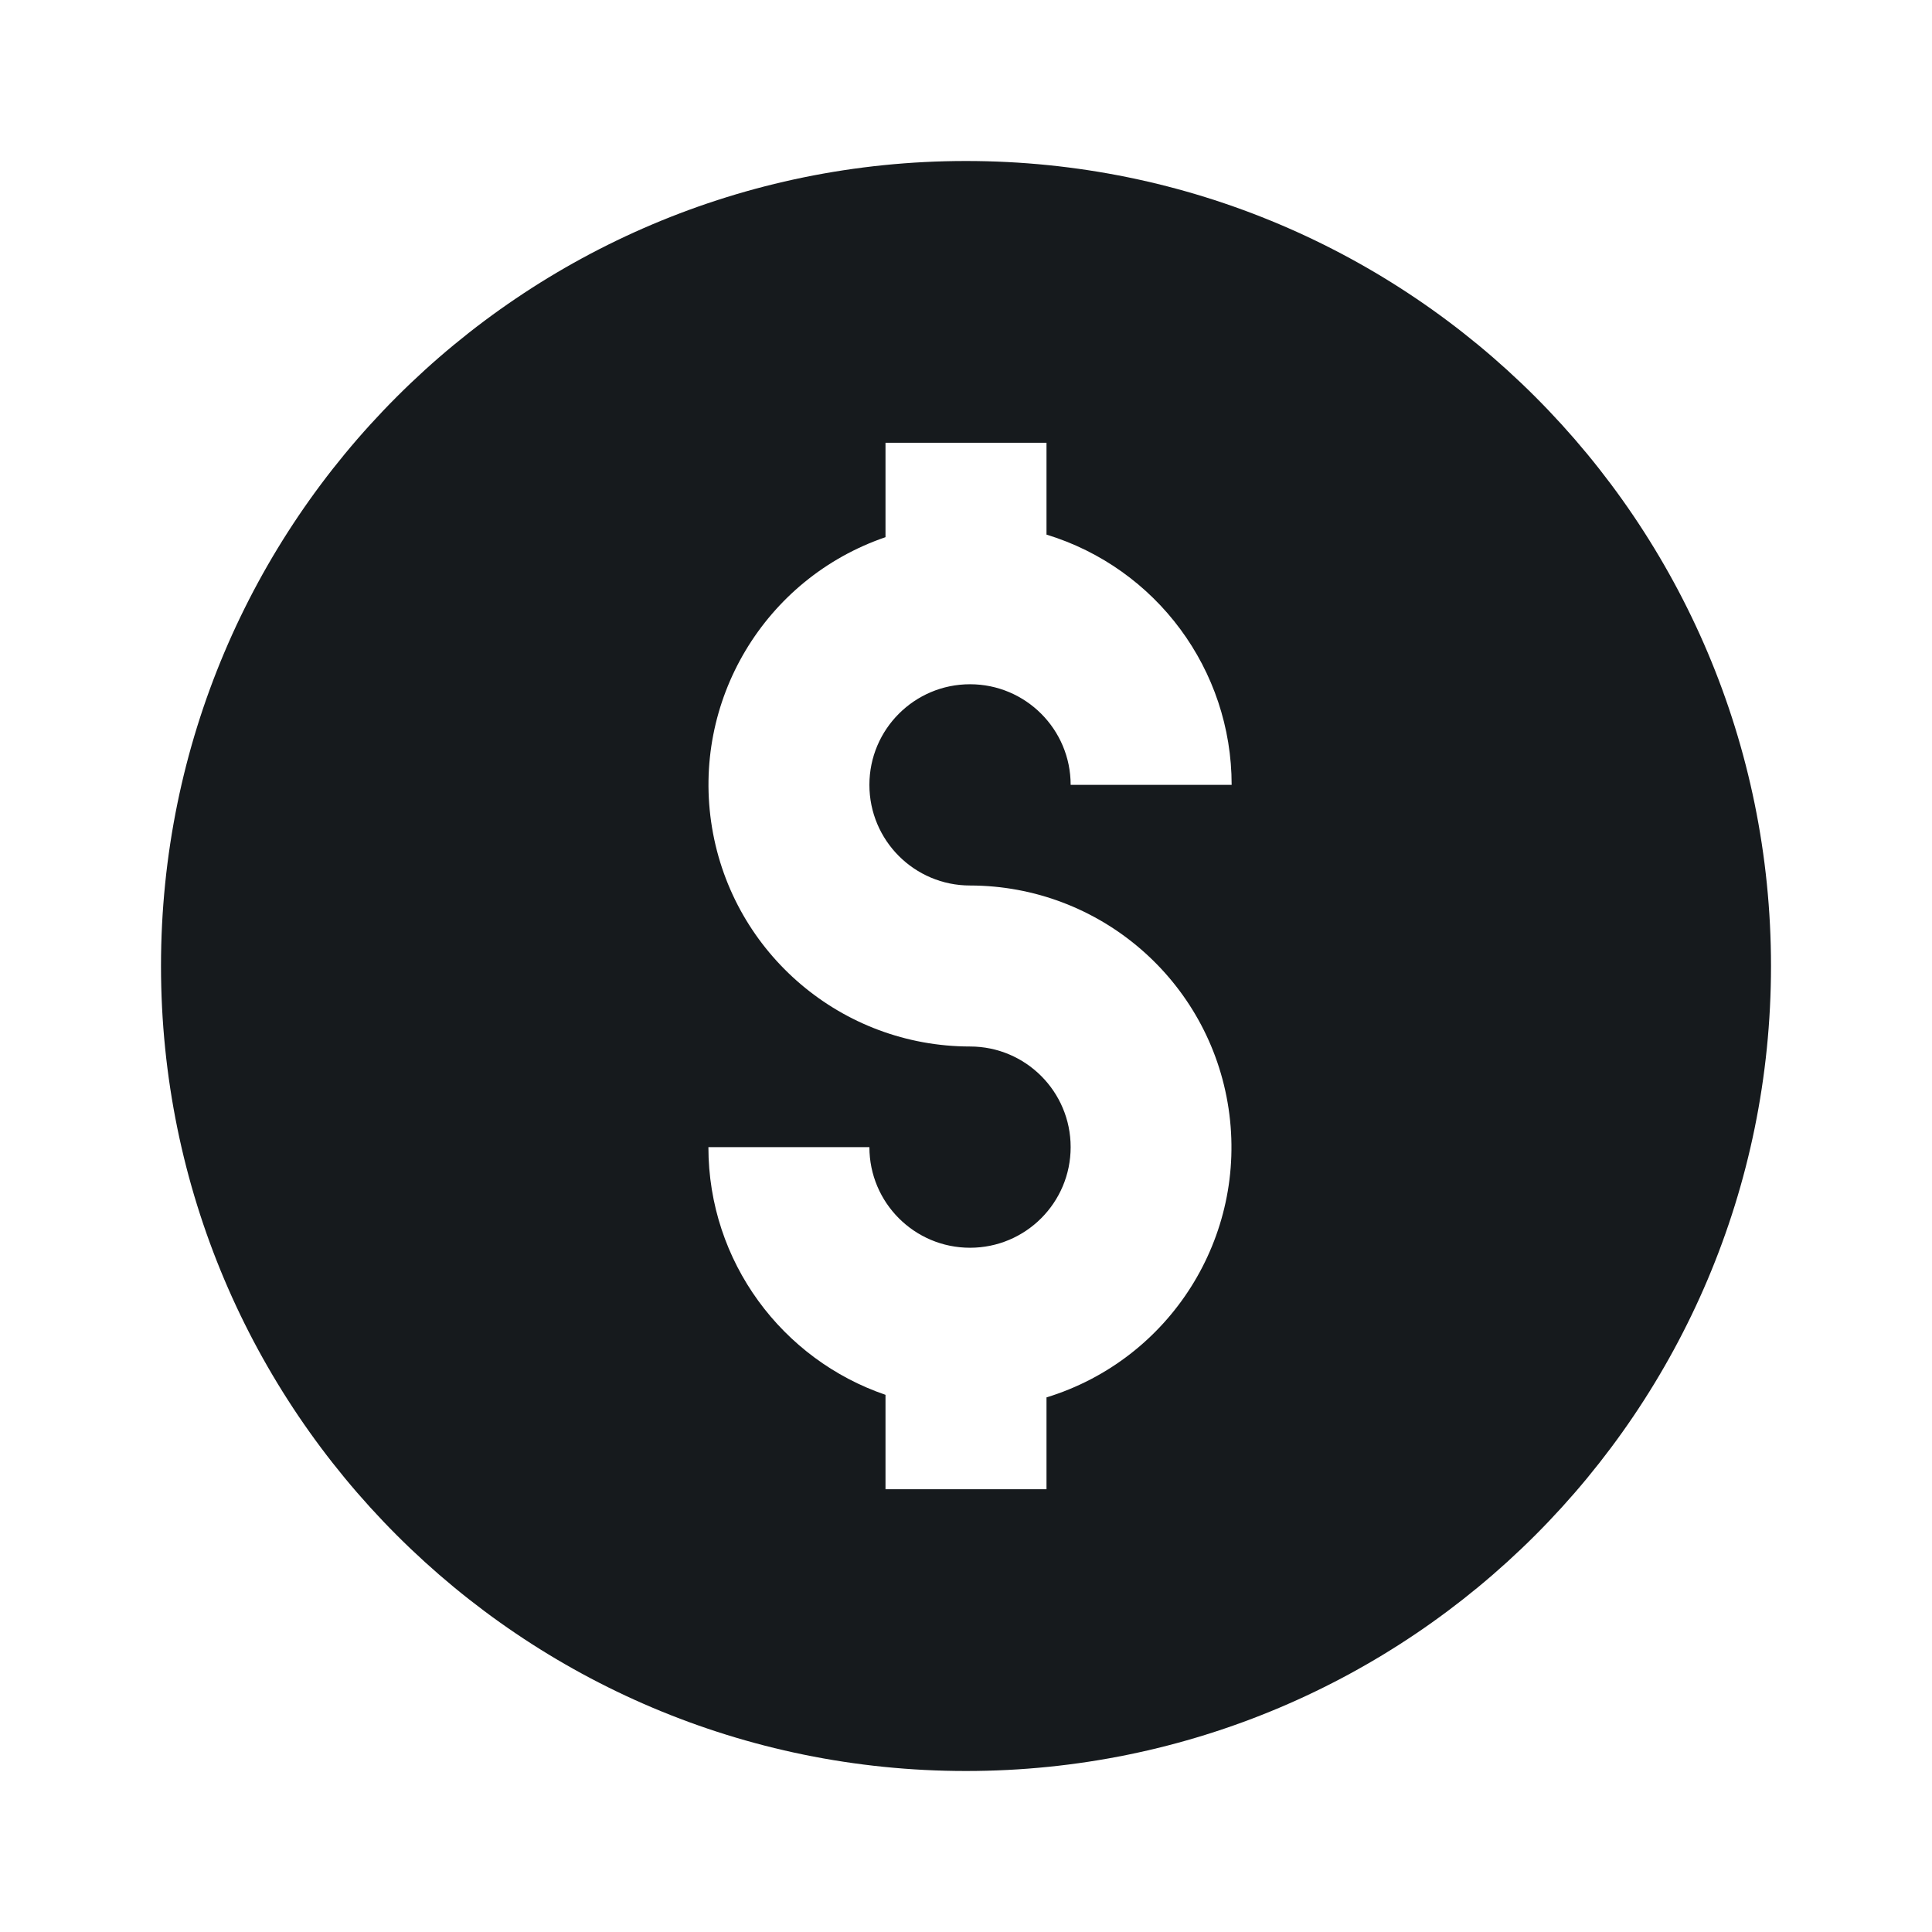
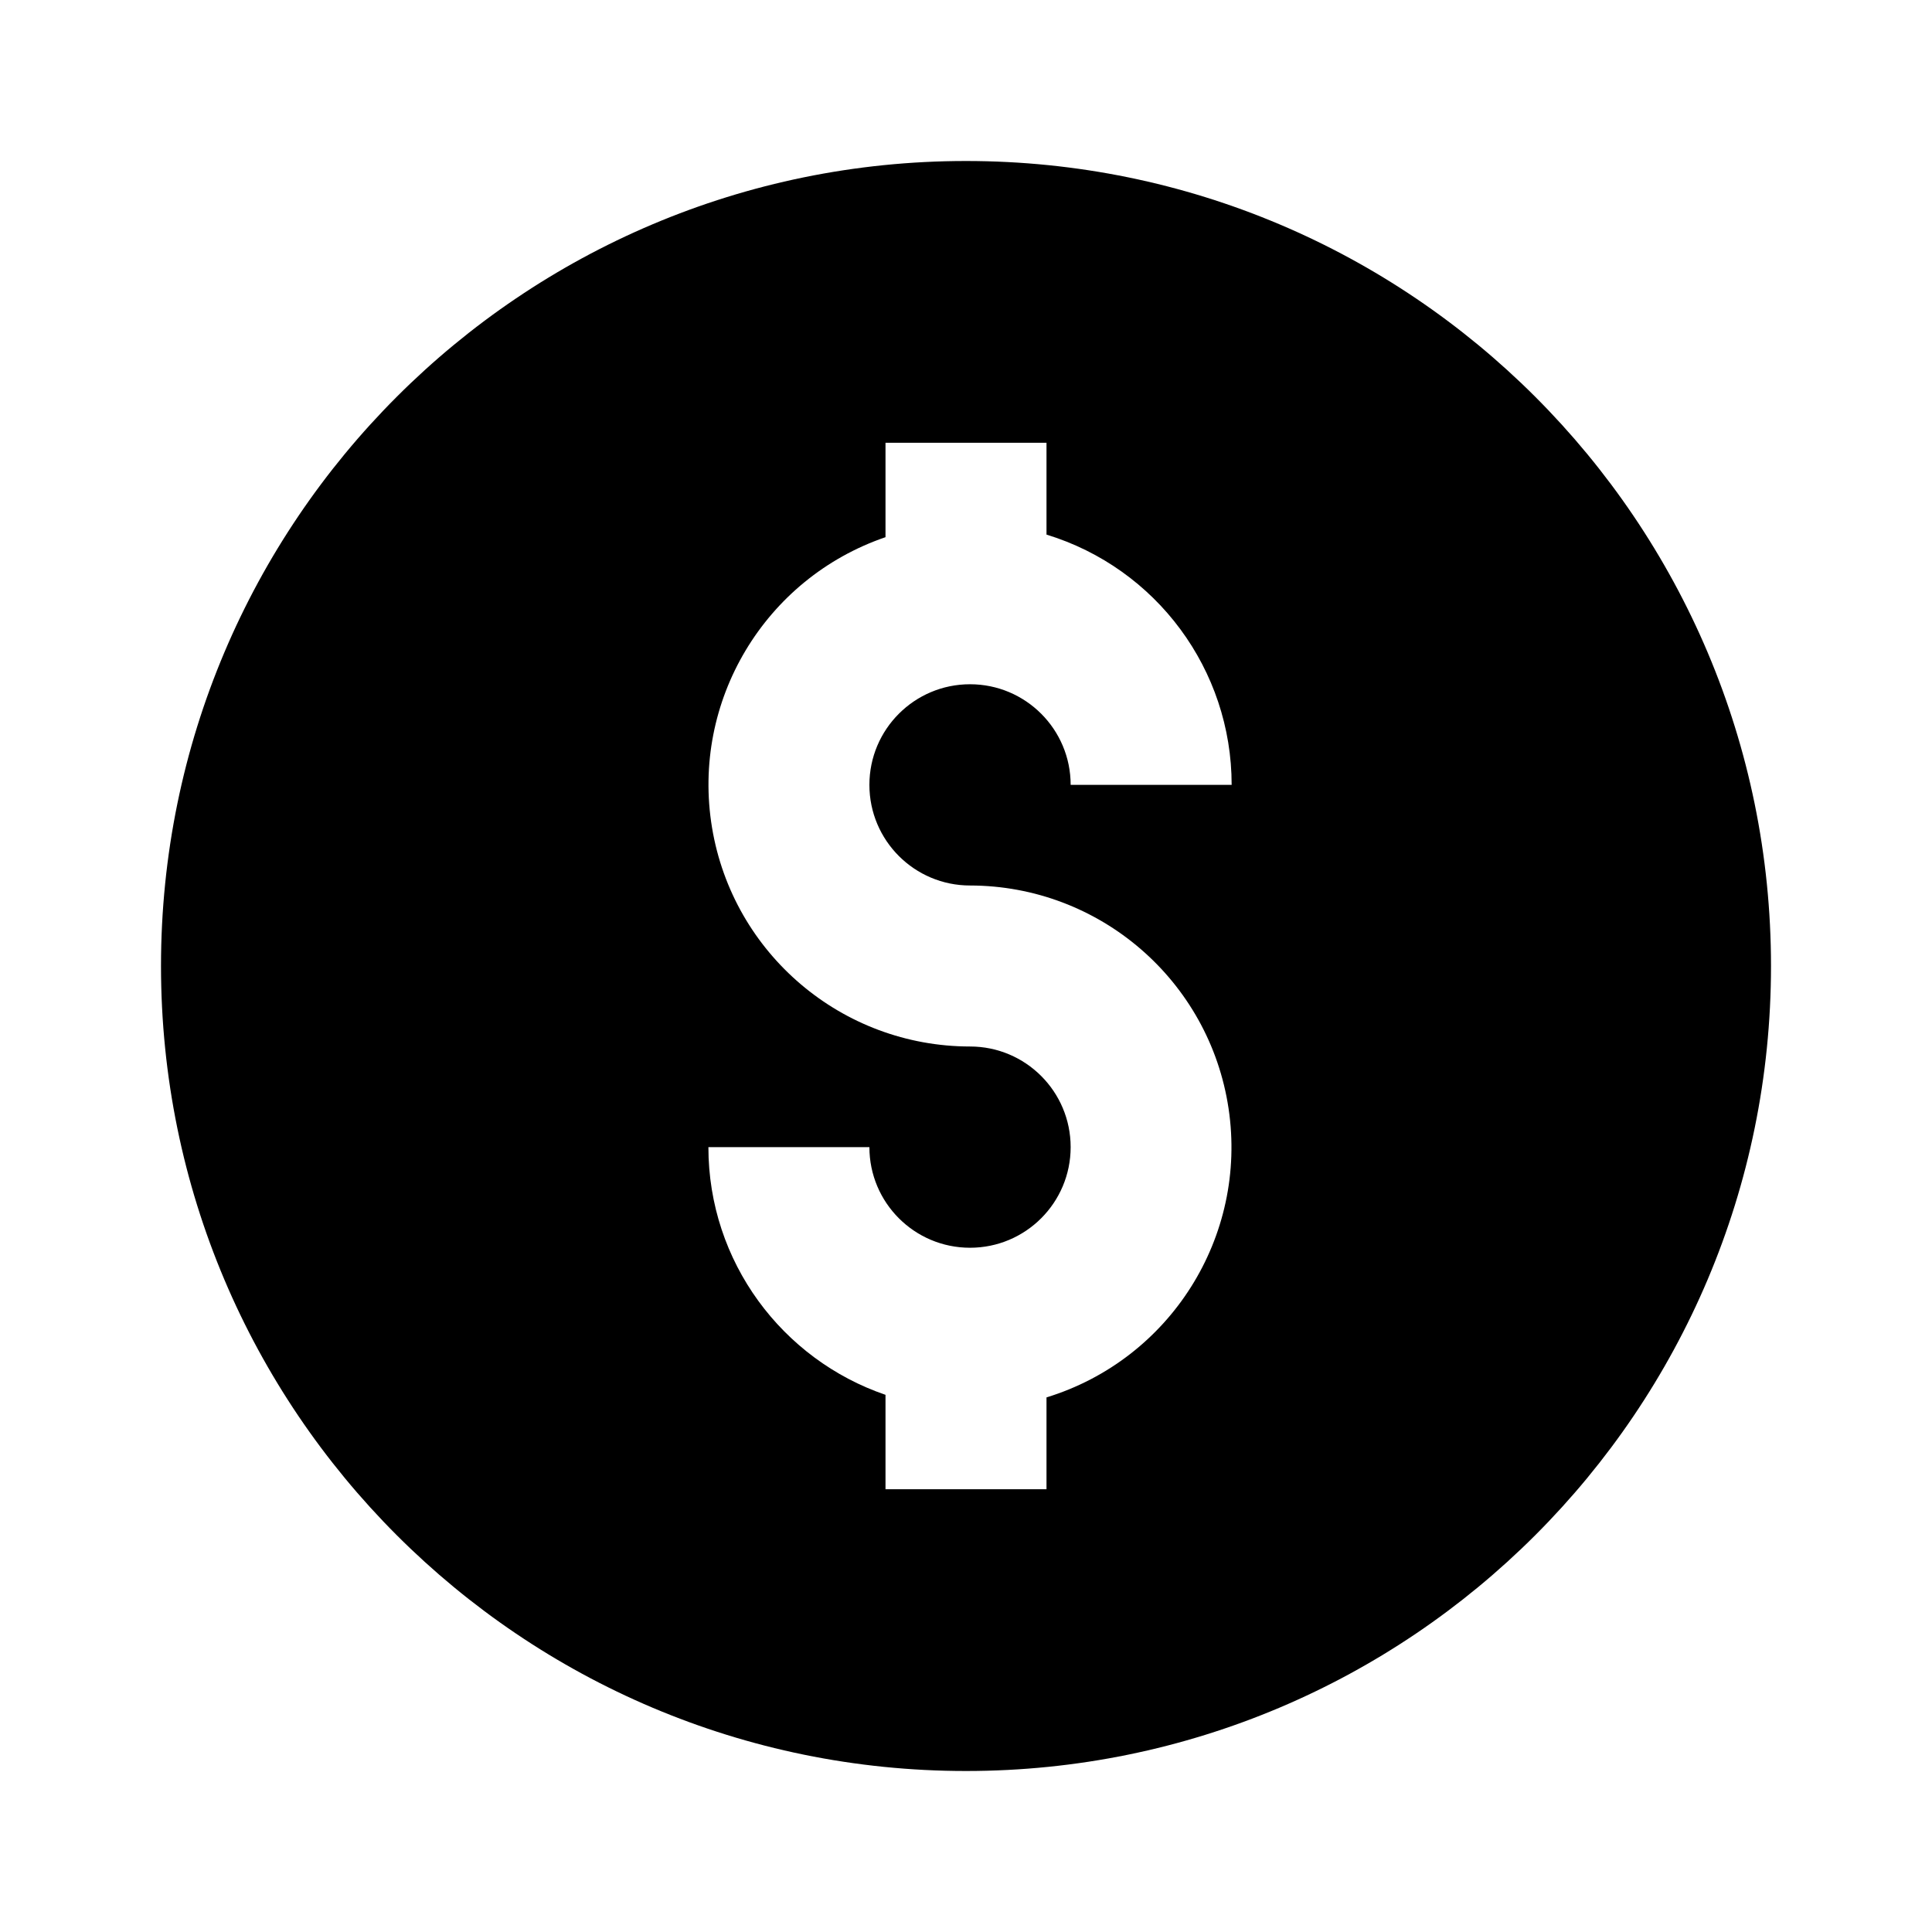
<svg xmlns="http://www.w3.org/2000/svg" width="24" height="24" viewBox="0 0 24 24">
-   <path fill="#161A1D" fill-rule="evenodd" d="M12 22C6.477 22 2 17.523 2 12S6.477 2 12 2s10 4.477 10 10-4.477 10-10 10zm.05-9a1.25 1.25 0 1 1-1.25 1.25h-2c0 1.427.92 2.64 2.2 3.077V18.5h2v-1.141A3.251 3.251 0 0 0 12.05 11a1.25 1.25 0 1 1 1.25-1.25h2A3.251 3.251 0 0 0 13 6.641V5.5h-2v1.173A3.251 3.251 0 0 0 12.05 13z" />
+   <path fill="currentColor" fill-rule="evenodd" d="M12 22C6.477 22 2 17.523 2 12S6.477 2 12 2s10 4.477 10 10-4.477 10-10 10zm.05-9a1.25 1.25 0 1 1-1.25 1.25h-2c0 1.427.92 2.64 2.2 3.077V18.5h2v-1.141A3.251 3.251 0 0 0 12.05 11a1.25 1.25 0 1 1 1.25-1.25h2A3.251 3.251 0 0 0 13 6.641V5.5h-2v1.173A3.251 3.251 0 0 0 12.05 13z" />
</svg>
